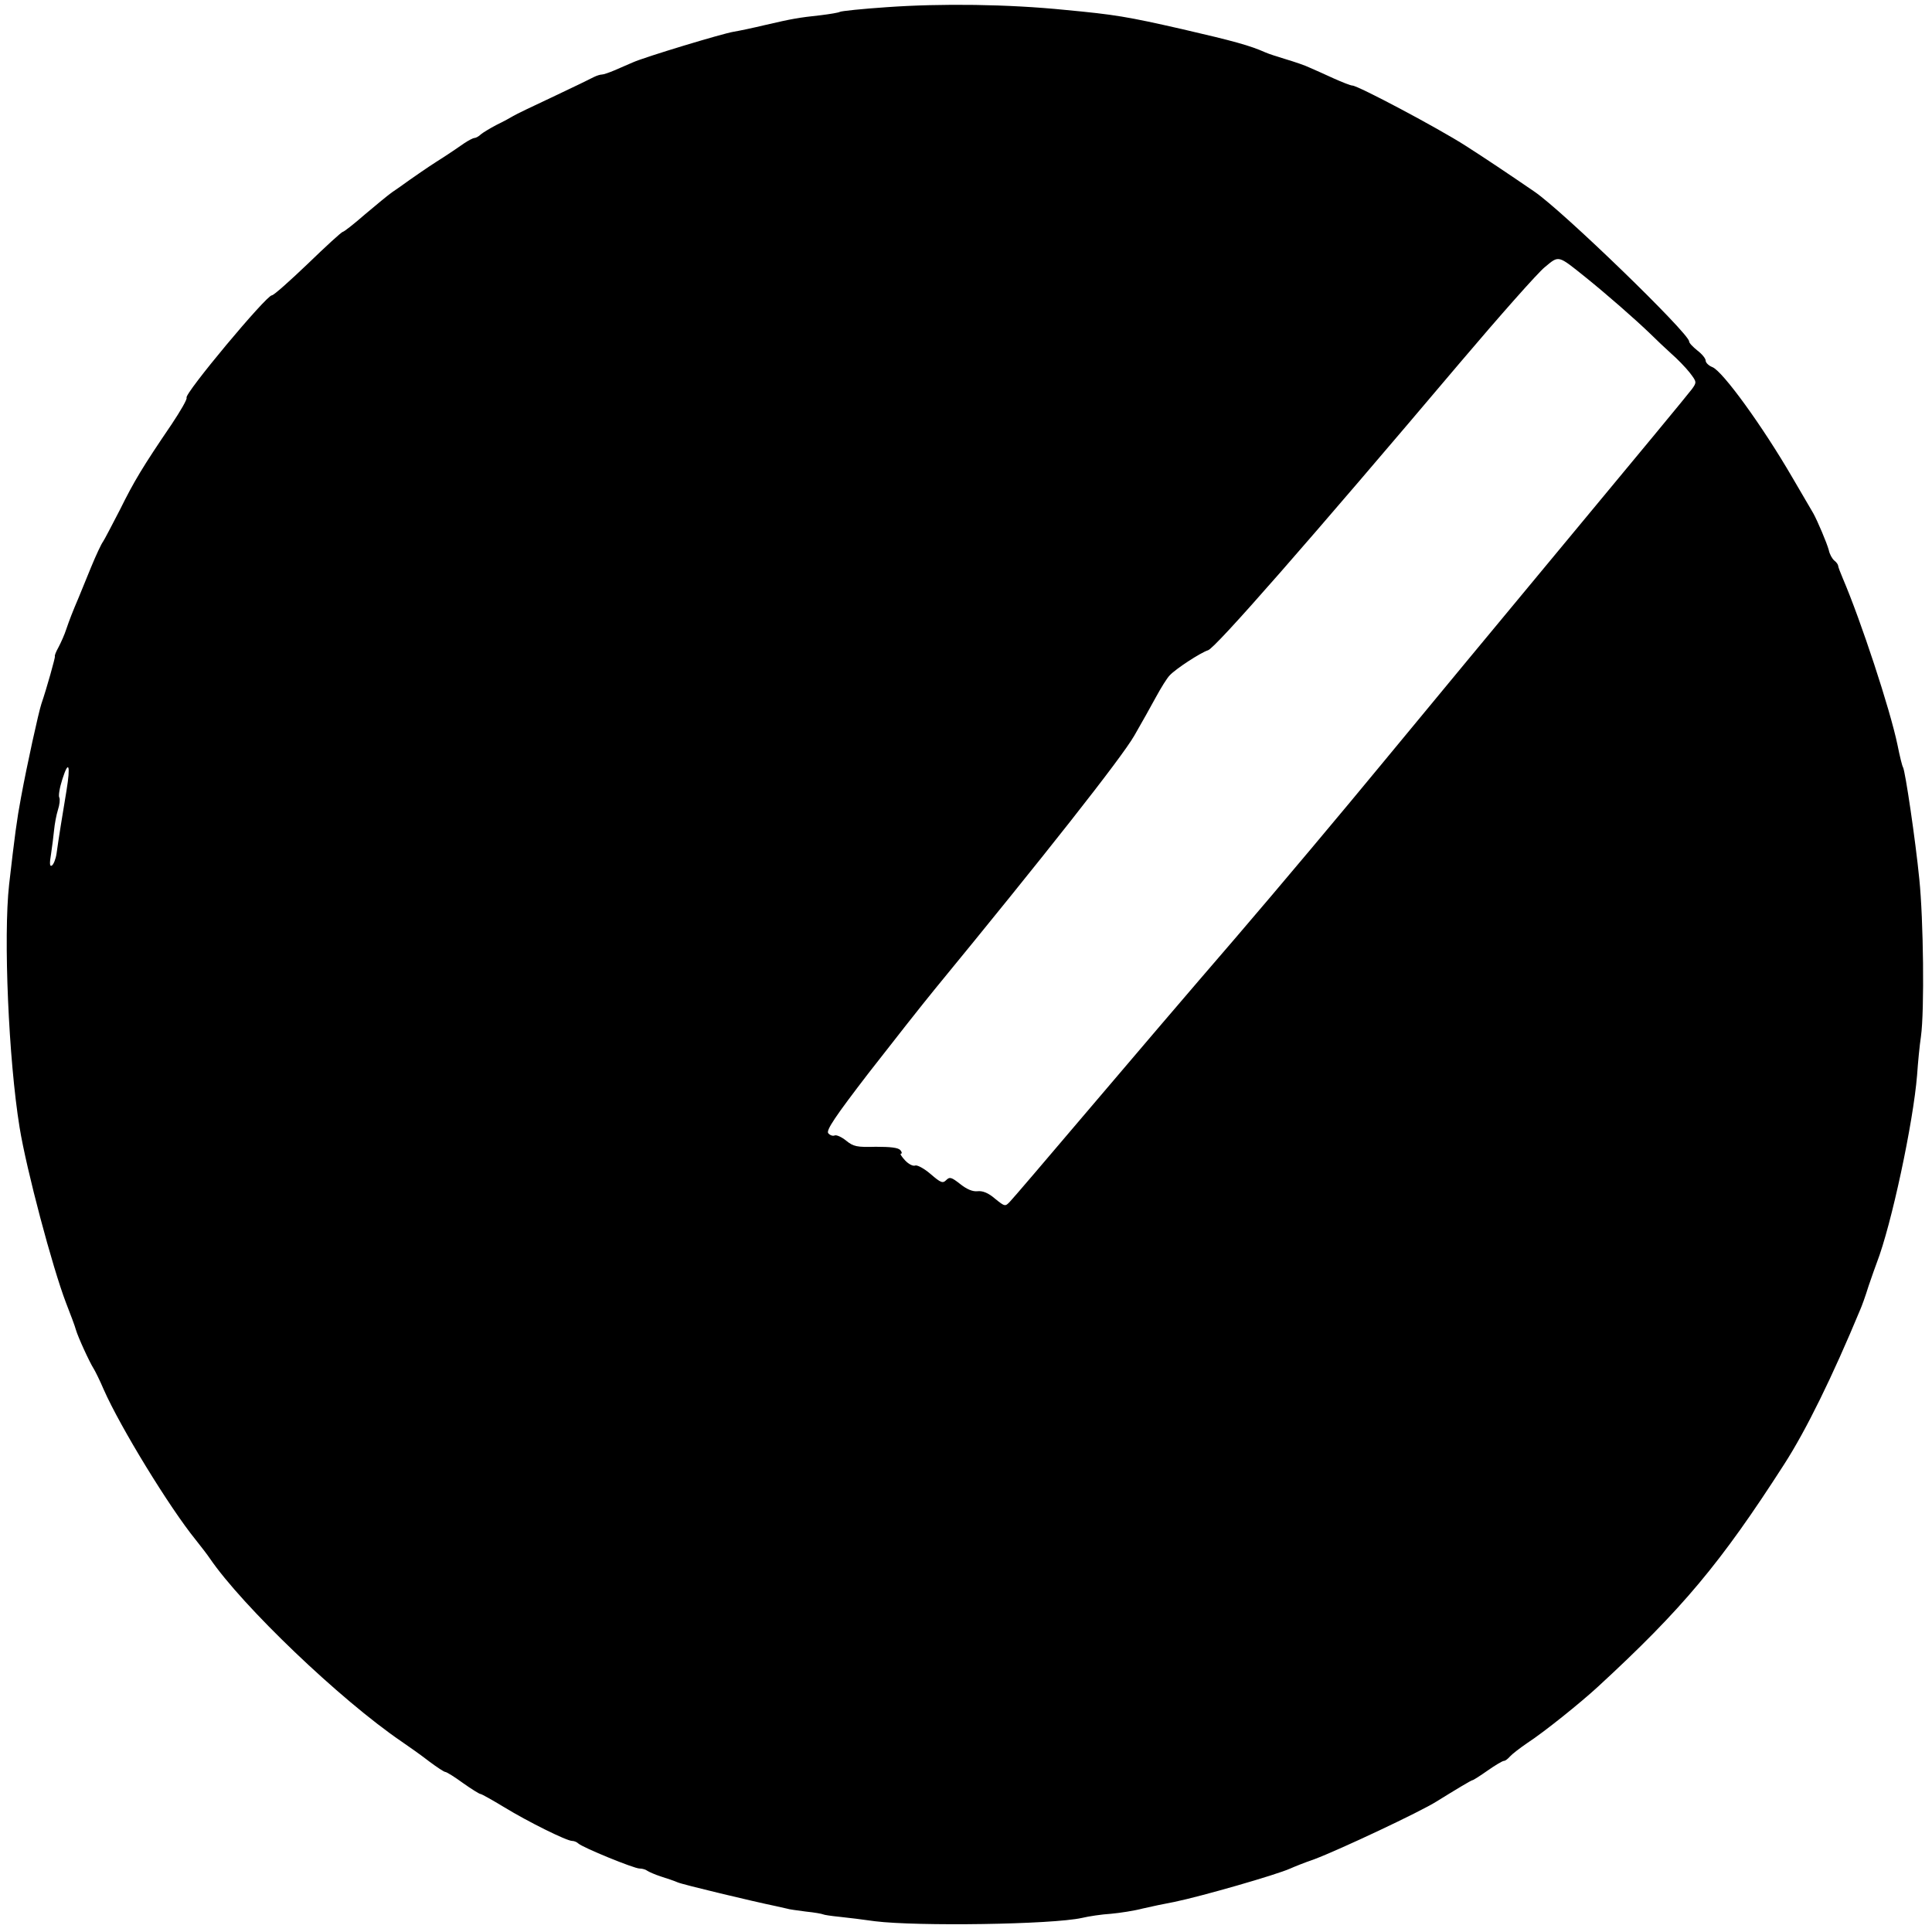
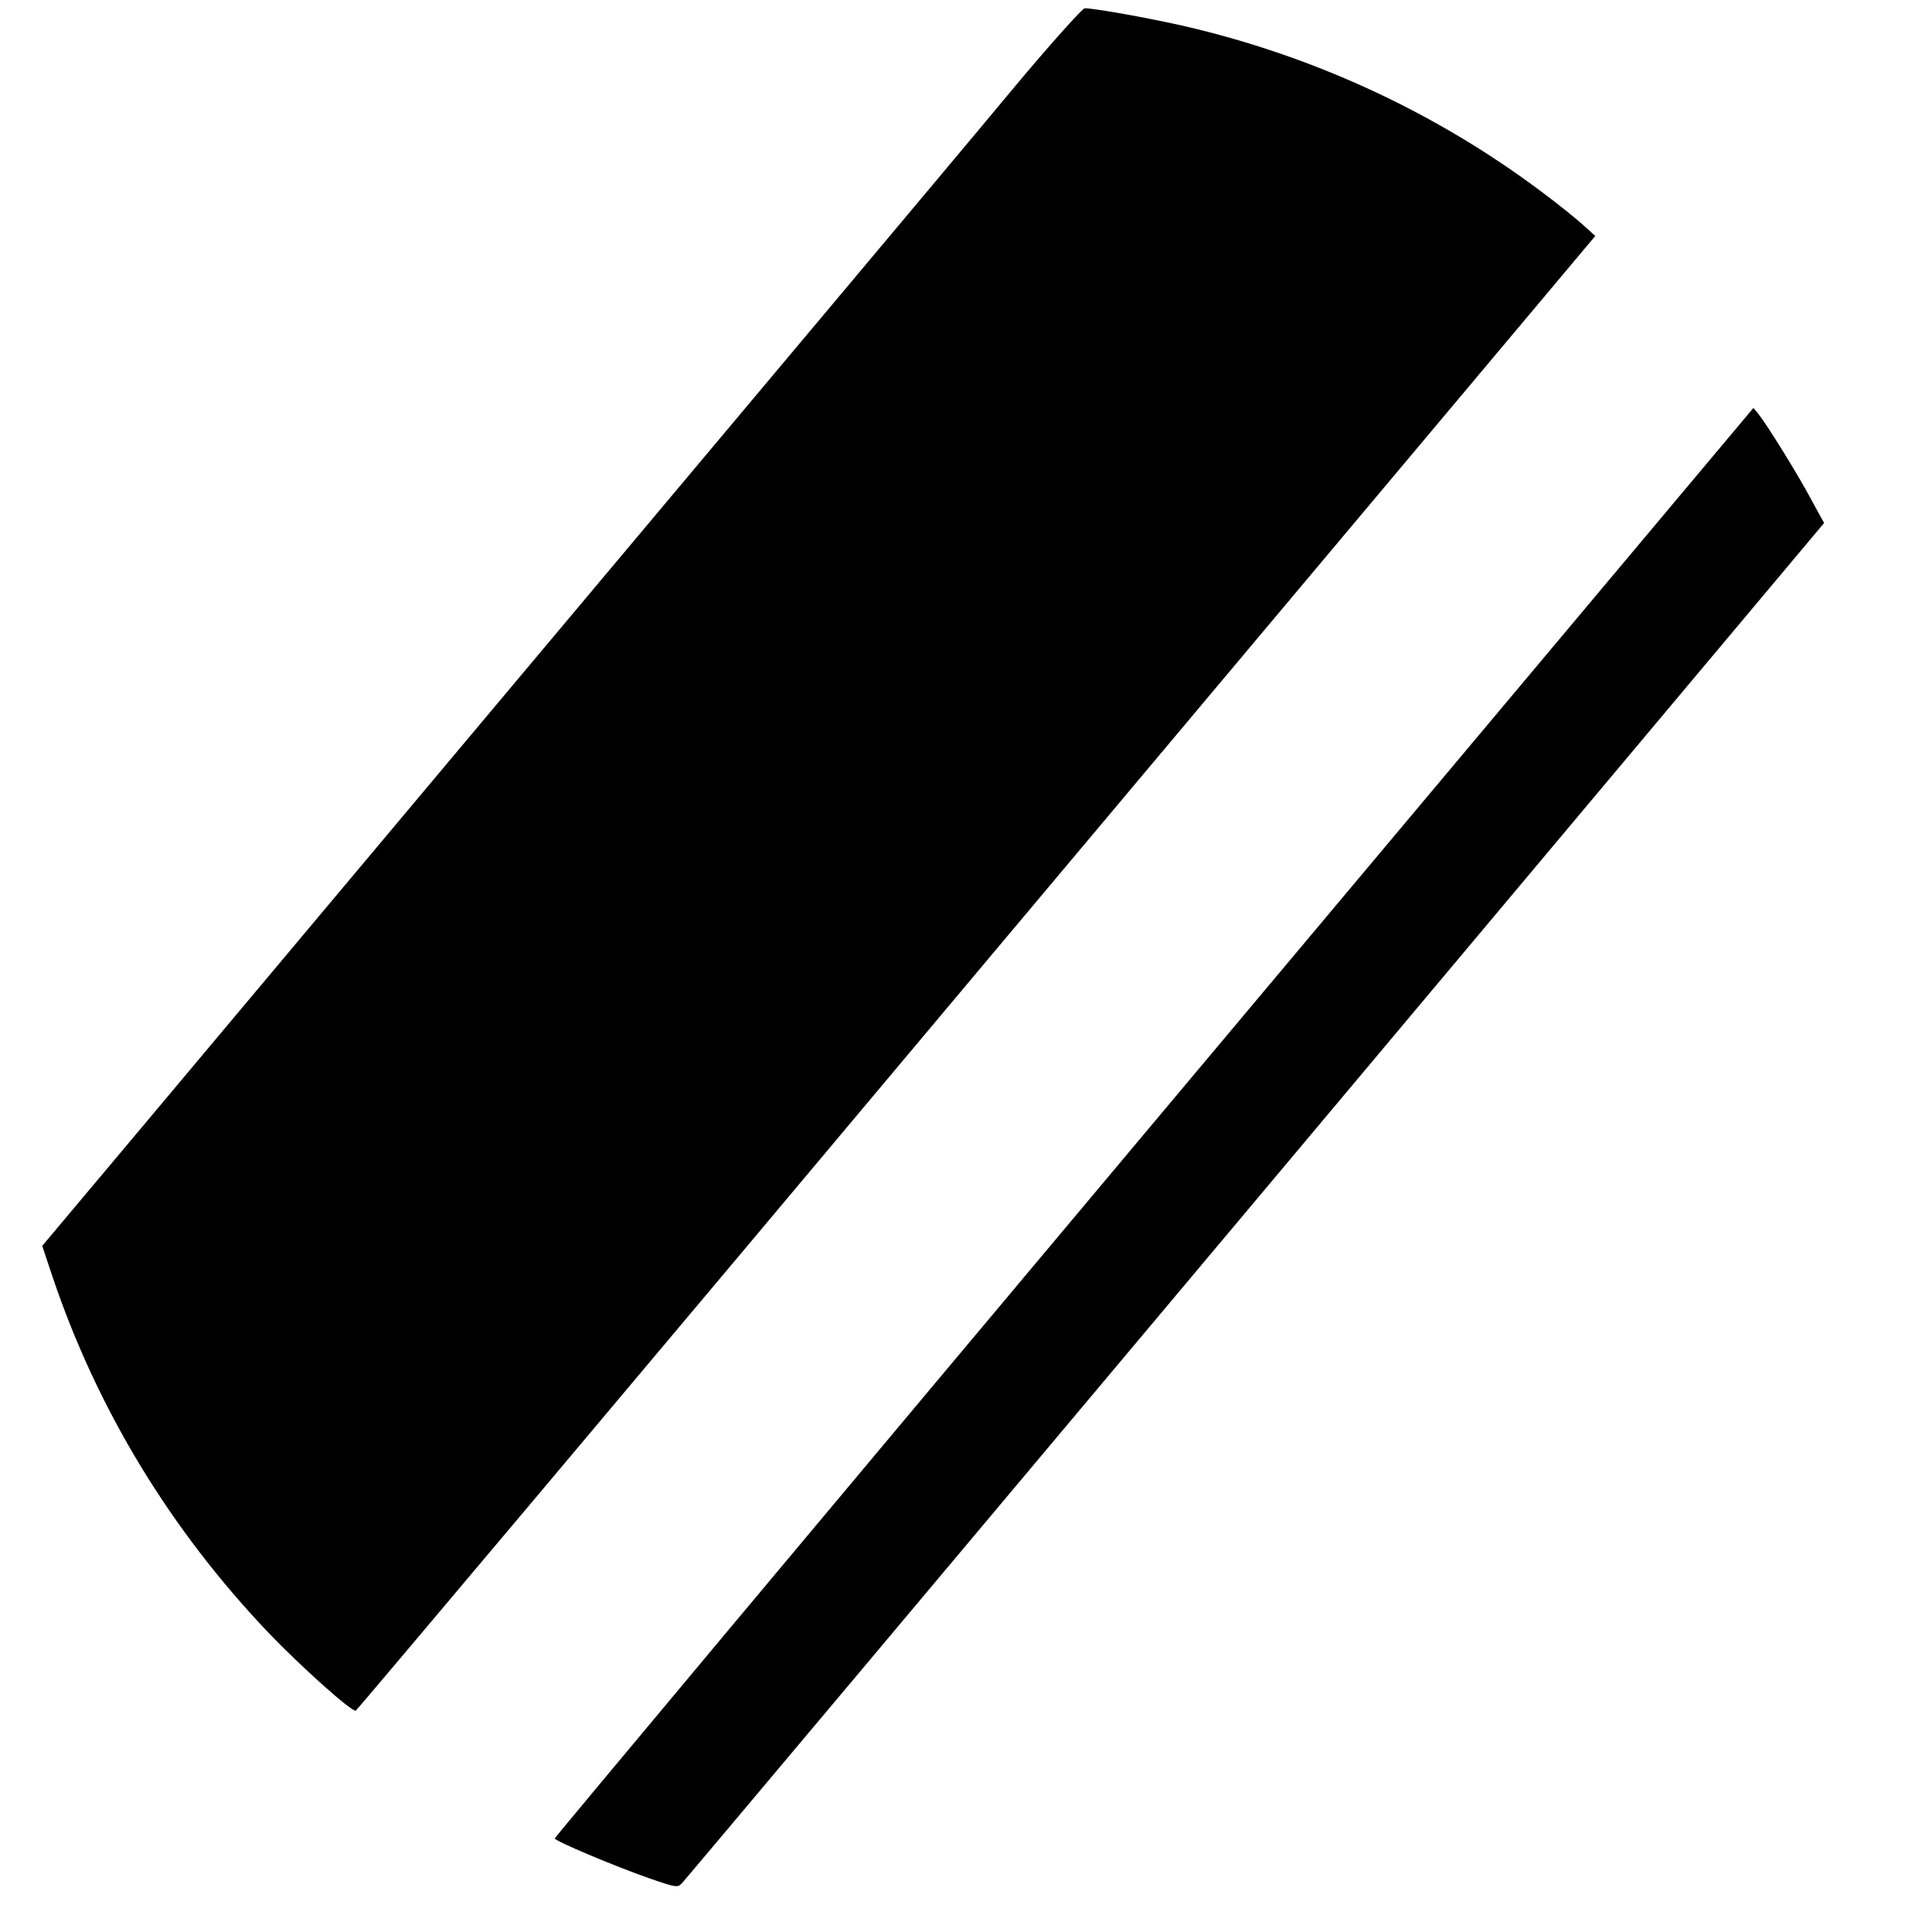
<svg xmlns="http://www.w3.org/2000/svg" version="1.0" width="700pt" height="700pt" viewBox="0 0 700 700" preserveAspectRatio="xMidYMid meet">
  <g transform="translate(0,700) scale(0.1,-0.1)" fill="#000000" stroke="none">
-     <path d="M3213 6974 c-89 -6 -165 -14 -170 -17 -5 -3 -36 -8 -68 -12 -83 -9 -105 -13 -200 -35 -46 -11 -98 -22 -117 -25 -42 -7 -323 -92 -365 -111 -18 -8 -48 -21 -67 -29 -19 -8 -39 -15 -45 -15 -6 0 -19 -4 -29 -9 -9 -5 -75 -37 -147 -71 -71 -33 -137 -65 -145 -70 -8 -5 -35 -20 -60 -32 -25 -13 -51 -29 -58 -35 -7 -7 -18 -13 -23 -13 -5 0 -22 -9 -37 -19 -15 -11 -47 -32 -71 -48 -47 -30 -64 -41 -127 -85 -21 -15 -50 -36 -64 -45 -14 -10 -58 -46 -98 -80 -40 -35 -76 -63 -80 -63 -4 0 -61 -52 -126 -115 -66 -63 -124 -115 -131 -115 -20 0 -318 -357 -309 -371 3 -5 -22 -48 -54 -96 -106 -156 -136 -206 -188 -311 -29 -56 -56 -108 -61 -115 -5 -6 -25 -48 -43 -92 -18 -44 -38 -93 -45 -110 -23 -54 -33 -80 -45 -115 -6 -19 -19 -48 -28 -65 -9 -16 -15 -31 -13 -33 2 -2 -30 -117 -49 -172 -10 -30 -52 -220 -74 -340 -15 -79 -23 -141 -43 -315 -21 -188 -2 -634 38 -880 25 -154 119 -507 168 -635 16 -41 33 -86 36 -98 7 -25 49 -117 65 -142 5 -8 22 -42 36 -75 60 -136 238 -427 333 -544 20 -25 43 -55 51 -67 118 -173 472 -512 695 -664 28 -19 73 -51 100 -72 28 -21 54 -38 58 -38 5 0 34 -18 64 -40 31 -22 60 -40 64 -40 4 0 43 -22 86 -48 85 -52 226 -122 246 -122 7 0 17 -4 22 -9 16 -15 202 -91 222 -91 11 0 23 -4 28 -8 6 -4 28 -14 50 -21 22 -7 49 -16 60 -21 17 -8 277 -70 355 -86 14 -3 32 -7 40 -9 8 -3 40 -7 70 -11 30 -3 58 -8 62 -10 3 -2 30 -6 60 -9 29 -3 87 -10 128 -16 153 -19 642 -12 750 12 25 6 72 13 105 15 33 3 85 11 115 19 30 7 82 18 115 24 97 20 369 98 420 121 11 5 50 21 88 34 90 34 382 171 442 209 71 44 126 77 130 77 3 0 28 16 55 35 27 19 54 35 59 35 5 0 14 7 22 16 7 8 35 30 63 49 60 39 192 145 256 204 305 281 444 447 674 805 80 124 175 318 276 561 5 11 19 49 30 85 12 36 26 74 30 85 53 137 132 507 146 680 3 44 9 107 14 140 13 93 9 425 -6 570 -14 142 -51 392 -59 405 -3 4 -12 41 -20 81 -27 130 -133 451 -198 603 -9 21 -17 42 -17 46 0 4 -6 13 -14 19 -8 7 -17 23 -20 38 -7 26 -41 106 -56 133 -5 8 -39 67 -76 130 -108 186 -253 386 -290 400 -13 5 -24 16 -24 23 0 8 -13 24 -30 37 -16 13 -30 27 -30 33 0 29 -458 473 -561 543 -95 65 -180 122 -249 166 -98 63 -390 218 -410 218 -6 0 -37 12 -68 26 -31 14 -70 32 -87 39 -16 8 -55 21 -85 30 -30 9 -64 20 -75 25 -56 25 -114 41 -300 84 -202 46 -245 53 -425 70 -207 21 -450 24 -647 10z m2531 -978 c77 -62 180 -152 236 -206 19 -19 53 -51 75 -71 22 -19 52 -50 67 -69 26 -34 26 -35 8 -60 -10 -14 -211 -257 -447 -541 -235 -283 -539 -650 -675 -815 -135 -164 -375 -450 -533 -634 -159 -184 -403 -470 -543 -635 -140 -165 -263 -309 -273 -319 -17 -18 -18 -18 -54 11 -24 21 -45 29 -63 27 -18 -2 -39 7 -63 26 -32 25 -38 27 -51 14 -12 -12 -19 -10 -56 22 -23 20 -49 34 -56 31 -8 -3 -24 5 -37 19 -12 13 -19 24 -15 24 5 0 4 6 -2 13 -8 9 -36 12 -89 12 -69 -2 -81 1 -107 22 -16 13 -35 22 -42 19 -7 -3 -17 1 -23 8 -9 10 26 62 146 218 87 112 195 249 240 304 390 475 676 837 723 919 25 43 60 106 78 139 18 33 40 69 50 79 21 23 111 82 139 91 27 8 374 405 912 1041 145 171 283 327 308 347 52 43 46 45 147 -36z m-5503 -1860 c-14 -84 -29 -176 -36 -228 -3 -21 -11 -40 -17 -44 -8 -5 -9 7 -3 42 4 27 9 66 11 87 2 21 8 54 14 73 6 18 8 38 5 44 -4 6 1 36 11 67 23 72 30 51 15 -41z" />
+     <path d="M3674 6683 c-132 -159 -420 -502 -639 -763 -958 -1141 -1874 -2233 -2546 -3034 l-336 -400 37 -111 c162 -481 427 -917 783 -1291 117 -122 302 -288 316 -282 4 1 1017 1204 2249 2673 l2242 2670 -43 39 c-23 21 -92 77 -154 123 -370 277 -795 477 -1248 588 -124 31 -364 75 -405 75 -8 0 -124 -129 -256 -287z" />
+     <path d="M4182 2935 c-1195 -1424 -2172 -2592 -2172 -2596 0 -9 215 -100 344 -145 96 -33 101 -34 117 -17 10 10 945 1123 2078 2473 l2060 2455 -46 84 c-46 87 -158 268 -191 310 l-19 23 -2171 -2587z" />
  </g>
</svg>
